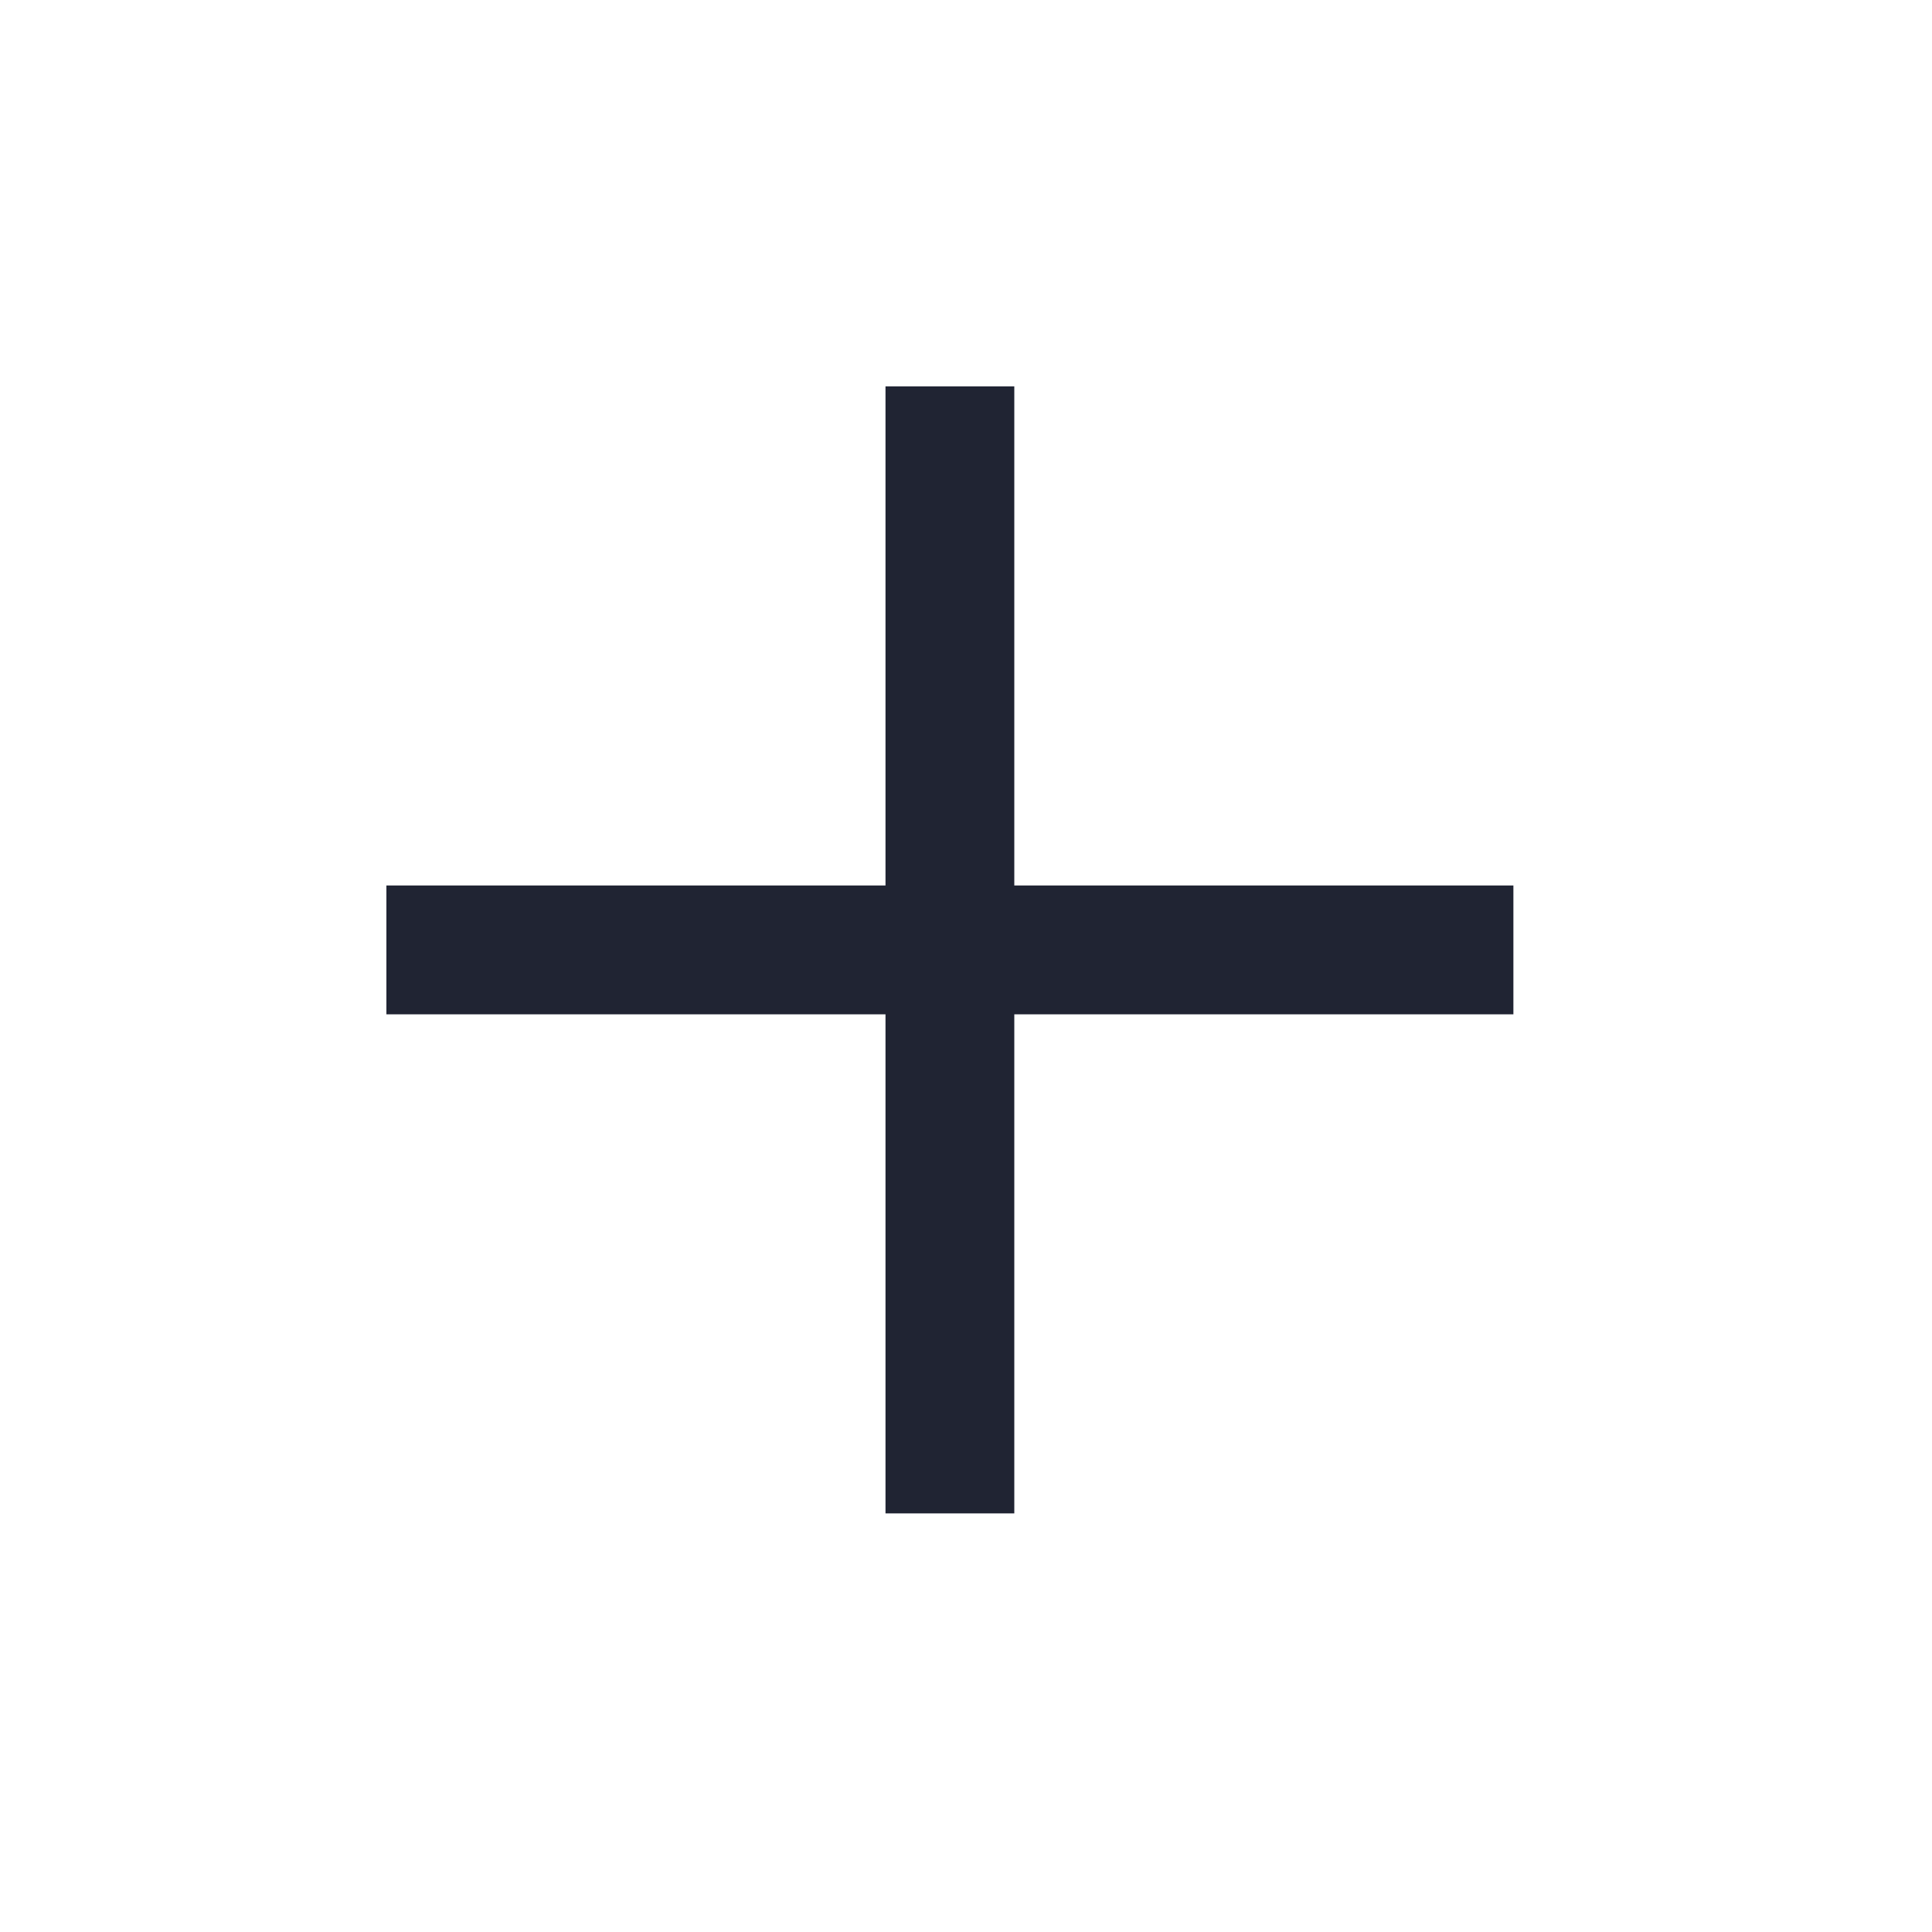
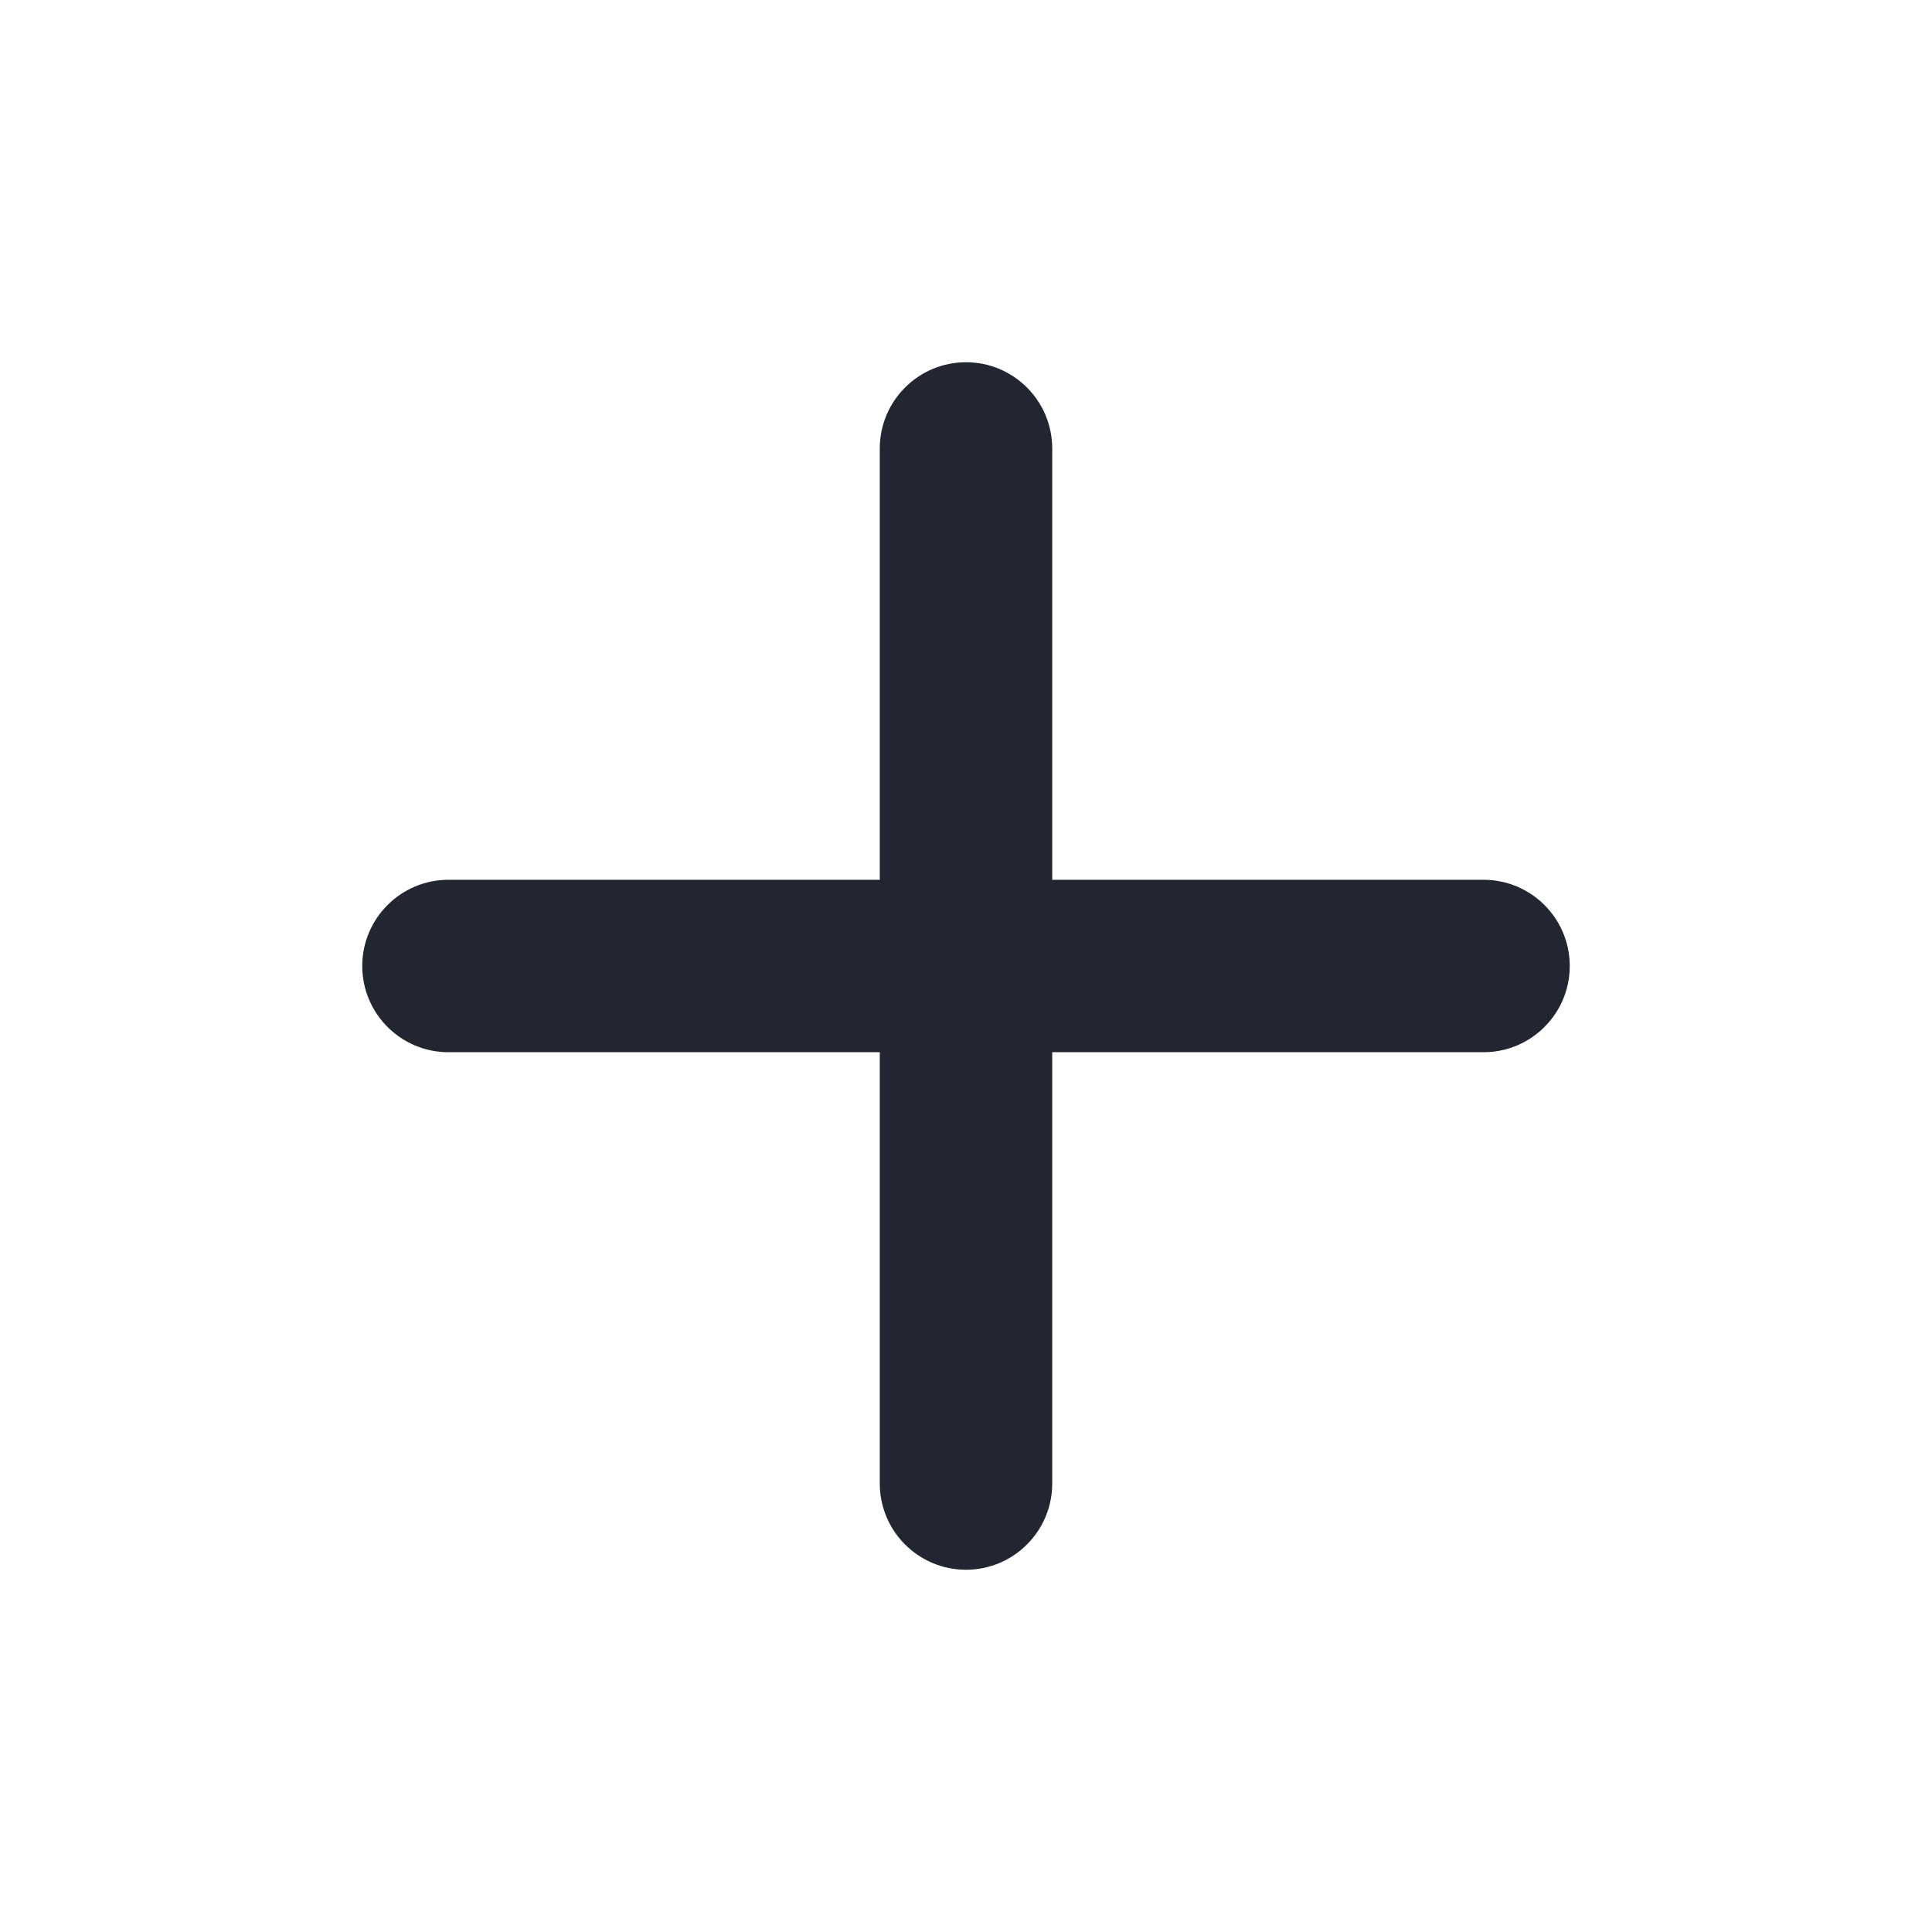
- <svg xmlns="http://www.w3.org/2000/svg" version="1.1" id="Layer_1" x="0px" y="0px" viewBox="0 0 24 24" style="enable-background:new 0 0 24 24;" xml:space="preserve">
-   <style type="text/css">
- 	.st0{fill:none;}
- 	.st1{fill-rule:evenodd;clip-rule:evenodd;fill:#202433;}
- </style>
-   <rect class="st0" width="24" height="24" />
-   <path class="st1" d="M12.6,4.8H11V11H4.8v1.6H11v6.2h1.6v-6.2h6.2V11h-6.2C12.6,11,12.6,4.8,12.6,4.8z" />
+ <svg xmlns="http://www.w3.org/2000/svg" width="16" height="16" viewBox="0 0 16 16" fill="none">
+   <path fill-rule="evenodd" clip-rule="evenodd" d="M8 3C8.394 3 8.714 3.32 8.714 3.714V7.286H12.286C12.68 7.286 13 7.606 13 8C13 8.394 12.68 8.714 12.286 8.714H8.714V12.286C8.714 12.68 8.394 13 8 13C7.606 13 7.286 12.68 7.286 12.286V8.714H3.714C3.32 8.714 3 8.394 3 8C3 7.606 3.32 7.286 3.714 7.286H7.286V3.714C7.286 3.32 7.606 3 8 3Z" fill="#222532" />
</svg>
